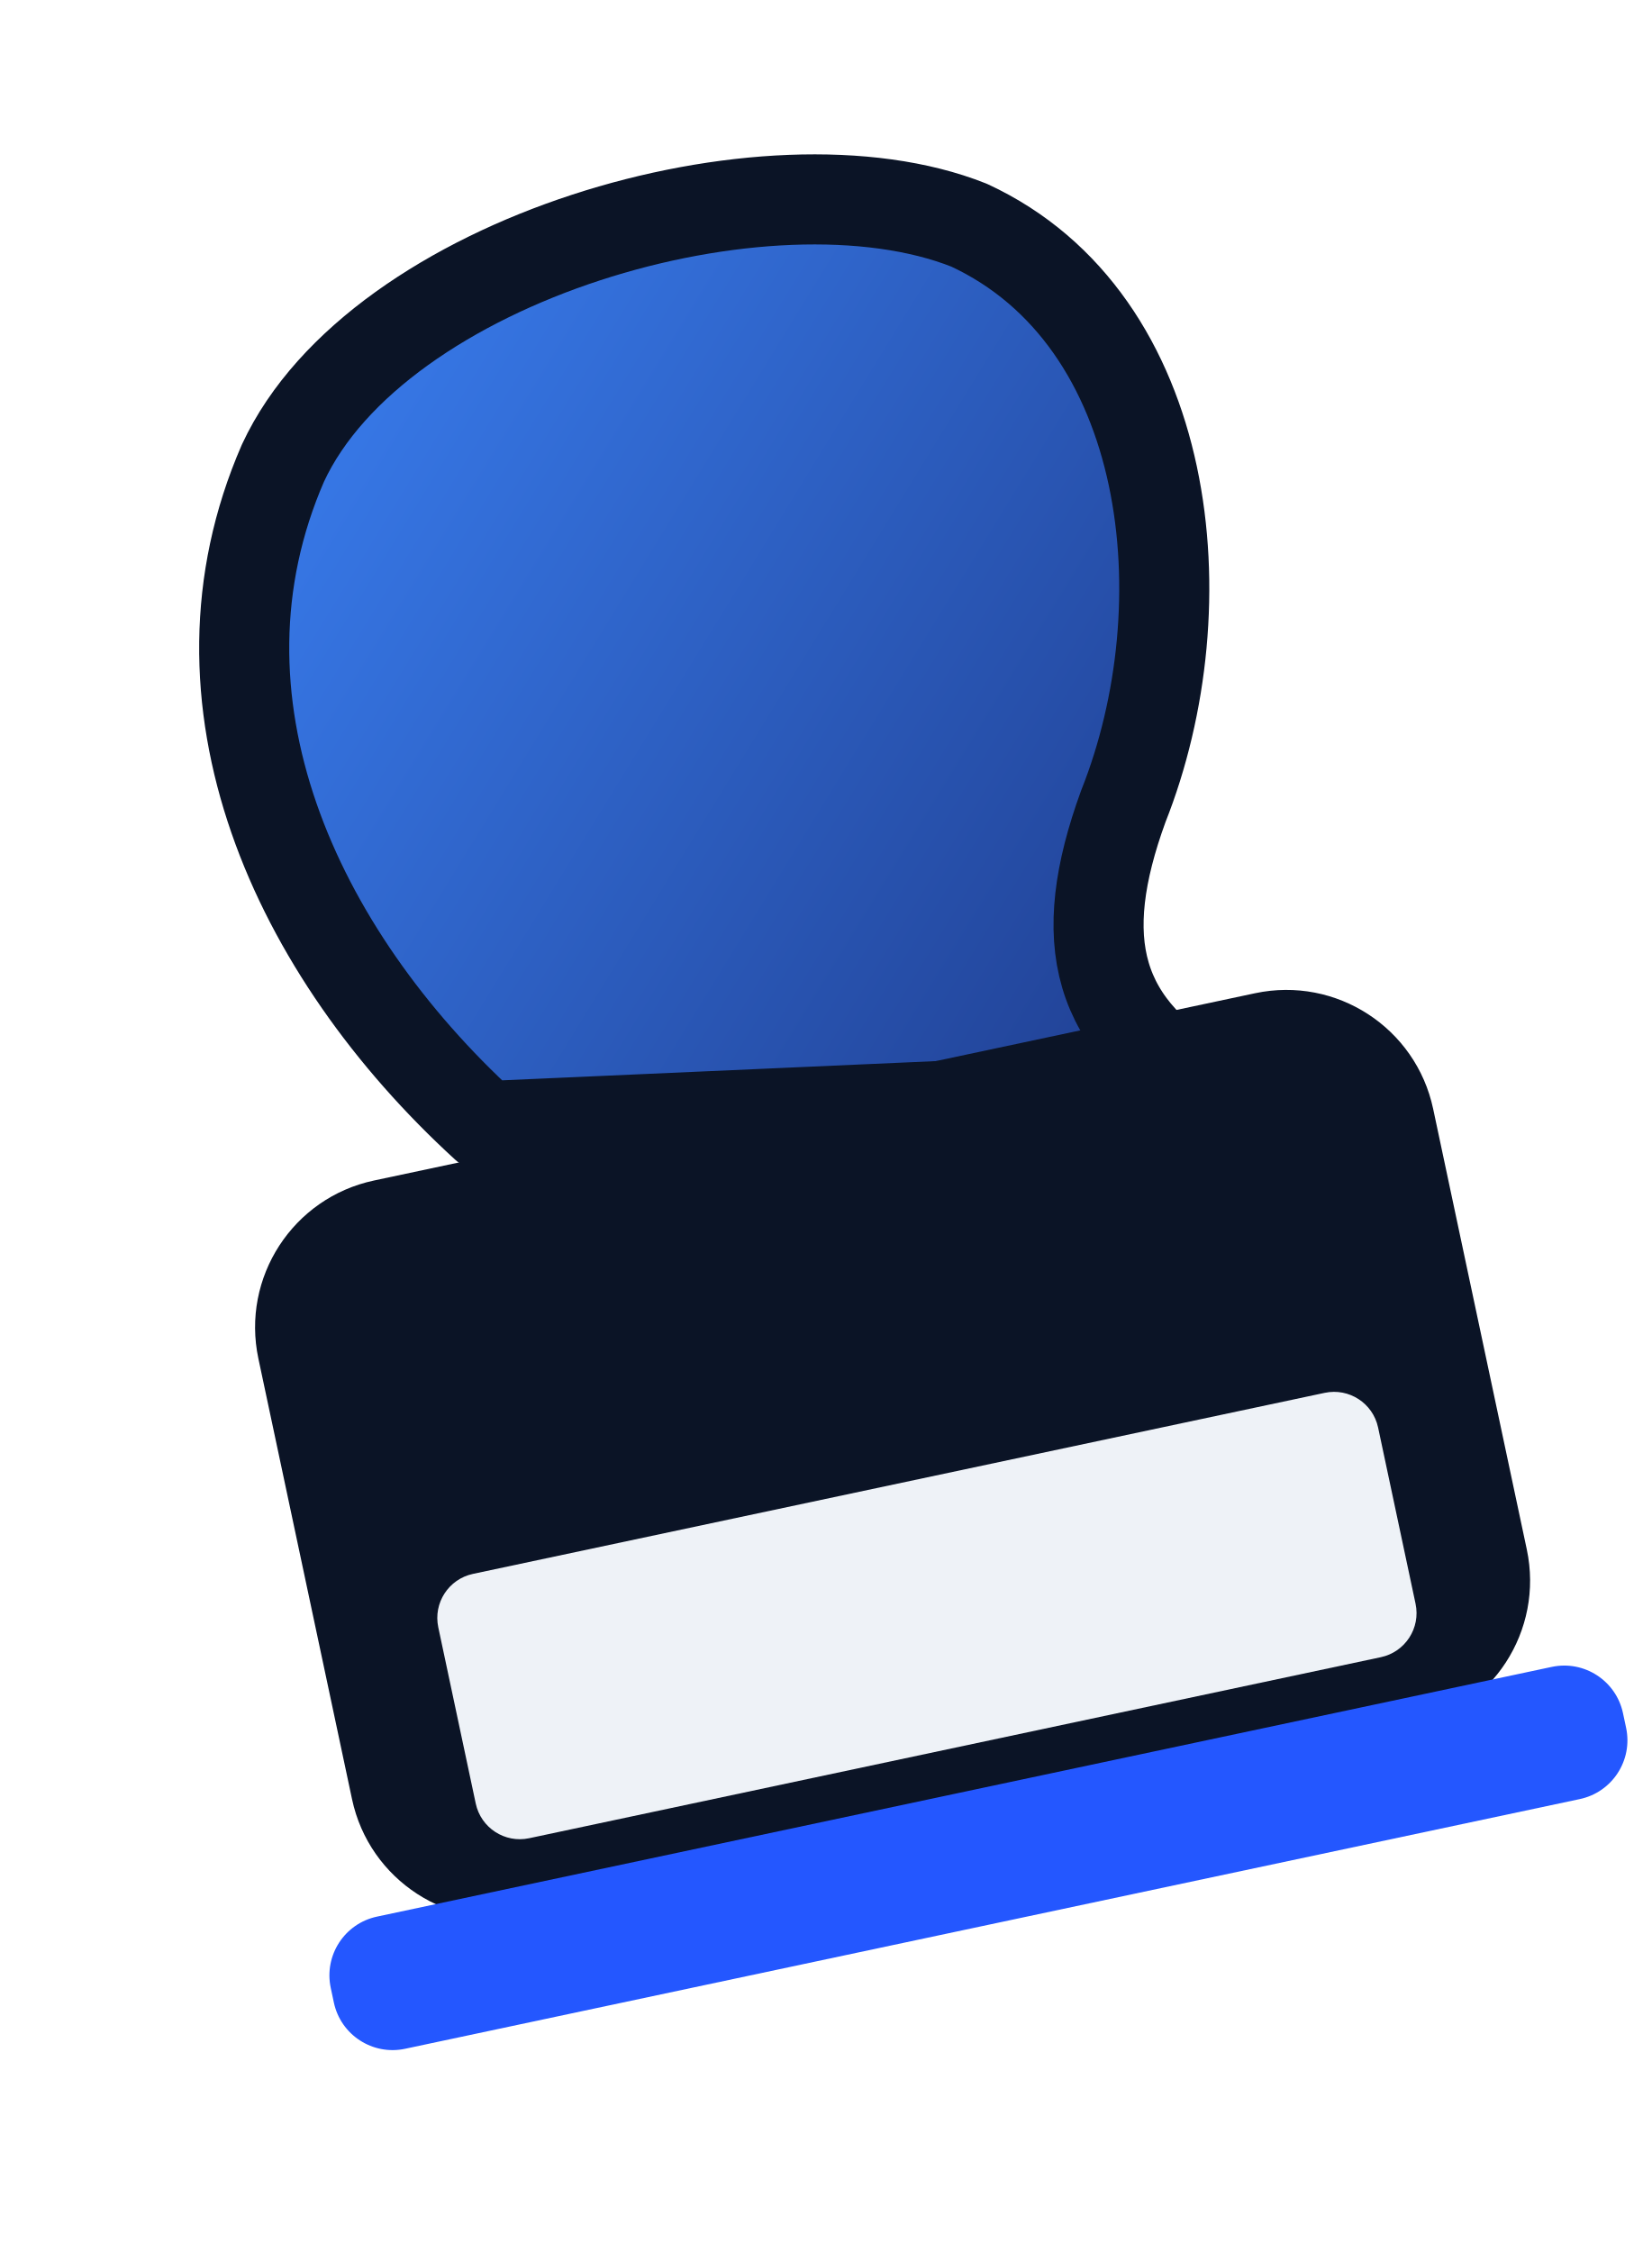
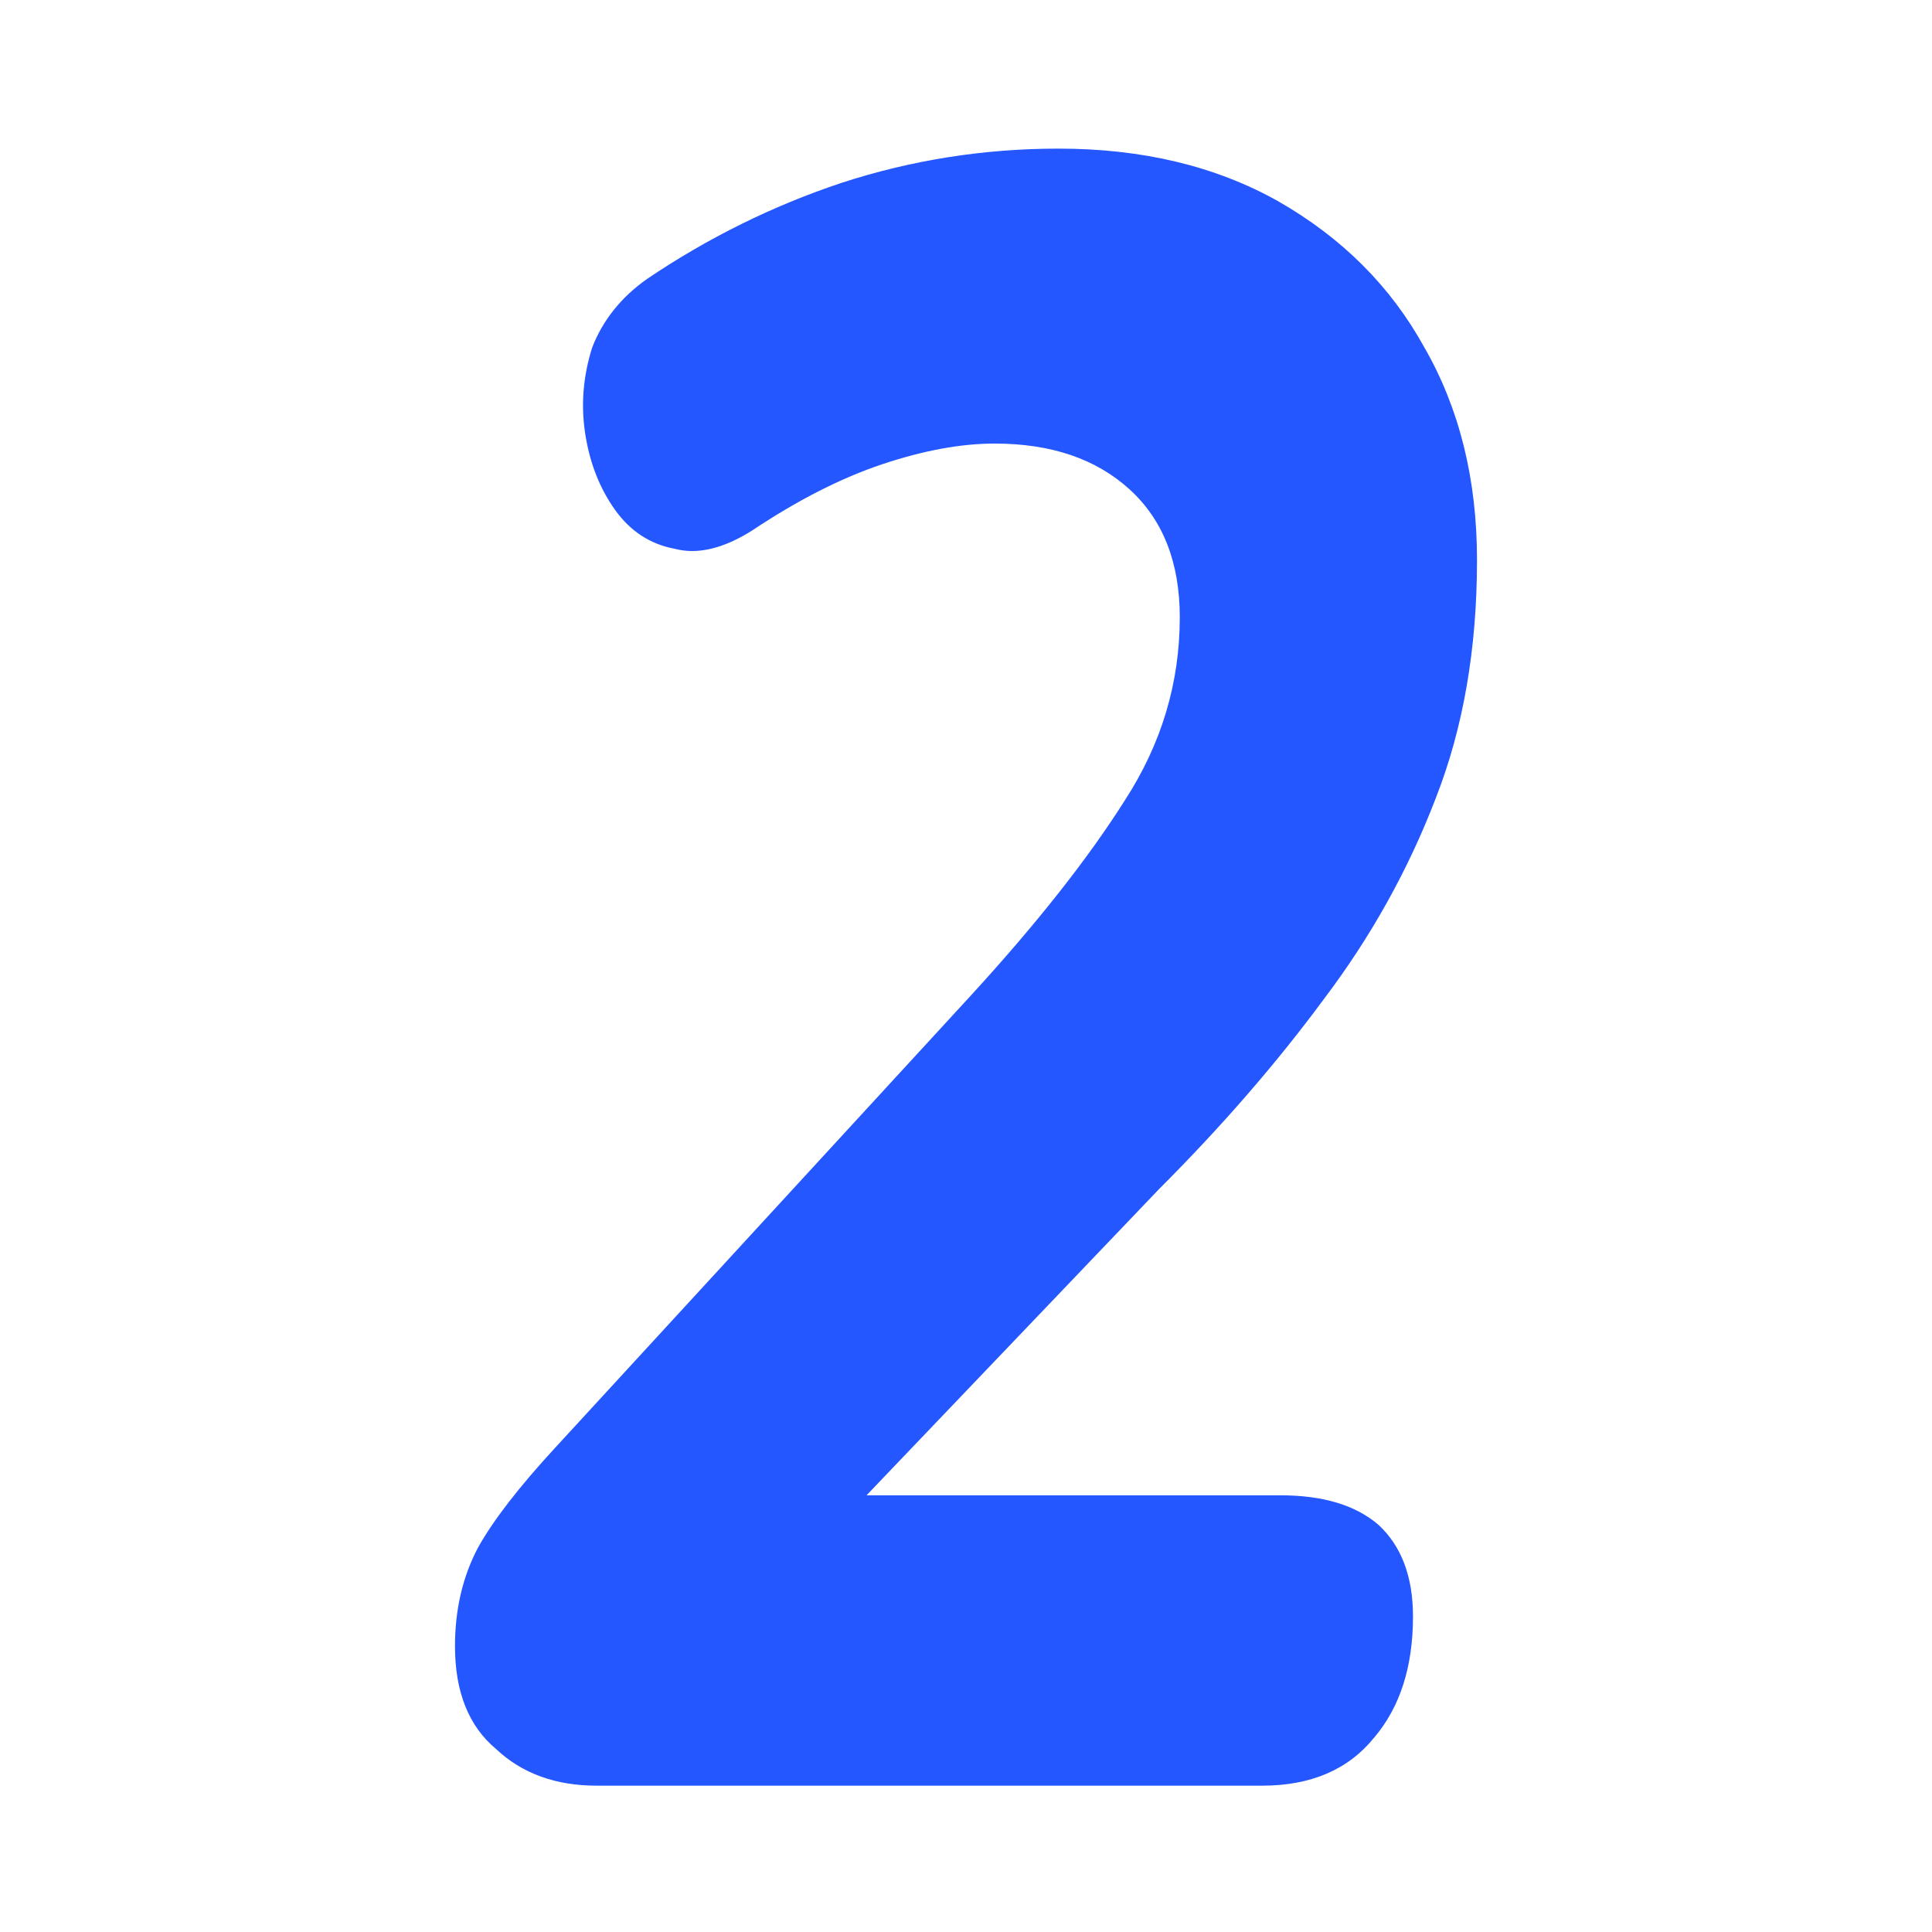
- <svg xmlns="http://www.w3.org/2000/svg" viewBox="60 0 110 150">
-   <defs>
-     <linearGradient id="h" x1="0" y1="0" x2="1" y2="1">
-       <stop offset="0" stop-color="#3b82f6" />
-       <stop offset="1" stop-color="#1e3a8a" />
-     </linearGradient>
-   </defs>
-   <g transform="rotate(-12 118 90)">
-     <path d="M96 70 C86 56 82 38 92 24 C101 12 128 10 140 18 C152 27 150 46 142 58 C137 66 137 72 144 78 Z" fill="url(#h)" stroke="#0b1426" stroke-width="6" stroke-linejoin="round" />
-     <rect x="78" y="72" width="80" height="50" rx="10" fill="#0b1426" />
-     <rect x="86" y="99" width="64" height="18" rx="3" fill="#eef2f7" />
-     <rect x="74" y="120" width="88" height="9" rx="4" fill="#2457ff" />
-   </g>
+ <svg xmlns="http://www.w3.org/2000/svg" viewBox="0 0 84.5 84.5">
+   <path fill="#2457ff" d="M55.2 78.1L26.1 78.1Q23.4 78.1 21.7 76.5Q19.9 75 19.9 72Q19.9 69.6 20.9 67.7Q21.9 65.9 24.3 63.3L42.5 43.5Q46.8 38.8 49.2 35Q51.6 31.3 51.6 27Q51.6 23.4 49.4 21.4Q47.2 19.4 43.5 19.4Q41.3 19.4 38.6 20.3Q35.9 21.2 32.9 23.2Q31 24.4 29.5 24Q27.9 23.7 26.9 22.3Q25.9 20.9 25.6 19Q25.3 17.1 25.9 15.2Q26.6 13.4 28.3 12.2Q32.3 9.5 36.8 8Q41.4 6.5 46.3 6.5Q51.8 6.5 55.9 8.8Q60.1 11.2 62.3 15.2Q64.6 19.2 64.6 24.5Q64.6 30.3 62.8 34.9Q61 39.6 57.9 43.7Q54.8 47.9 50.7 52L37.9 65.4L56 65.4Q58.8 65.4 60.3 66.7Q61.8 68.1 61.8 70.7Q61.8 74 60.1 76Q58.4 78.1 55.2 78.1" />
</svg>
